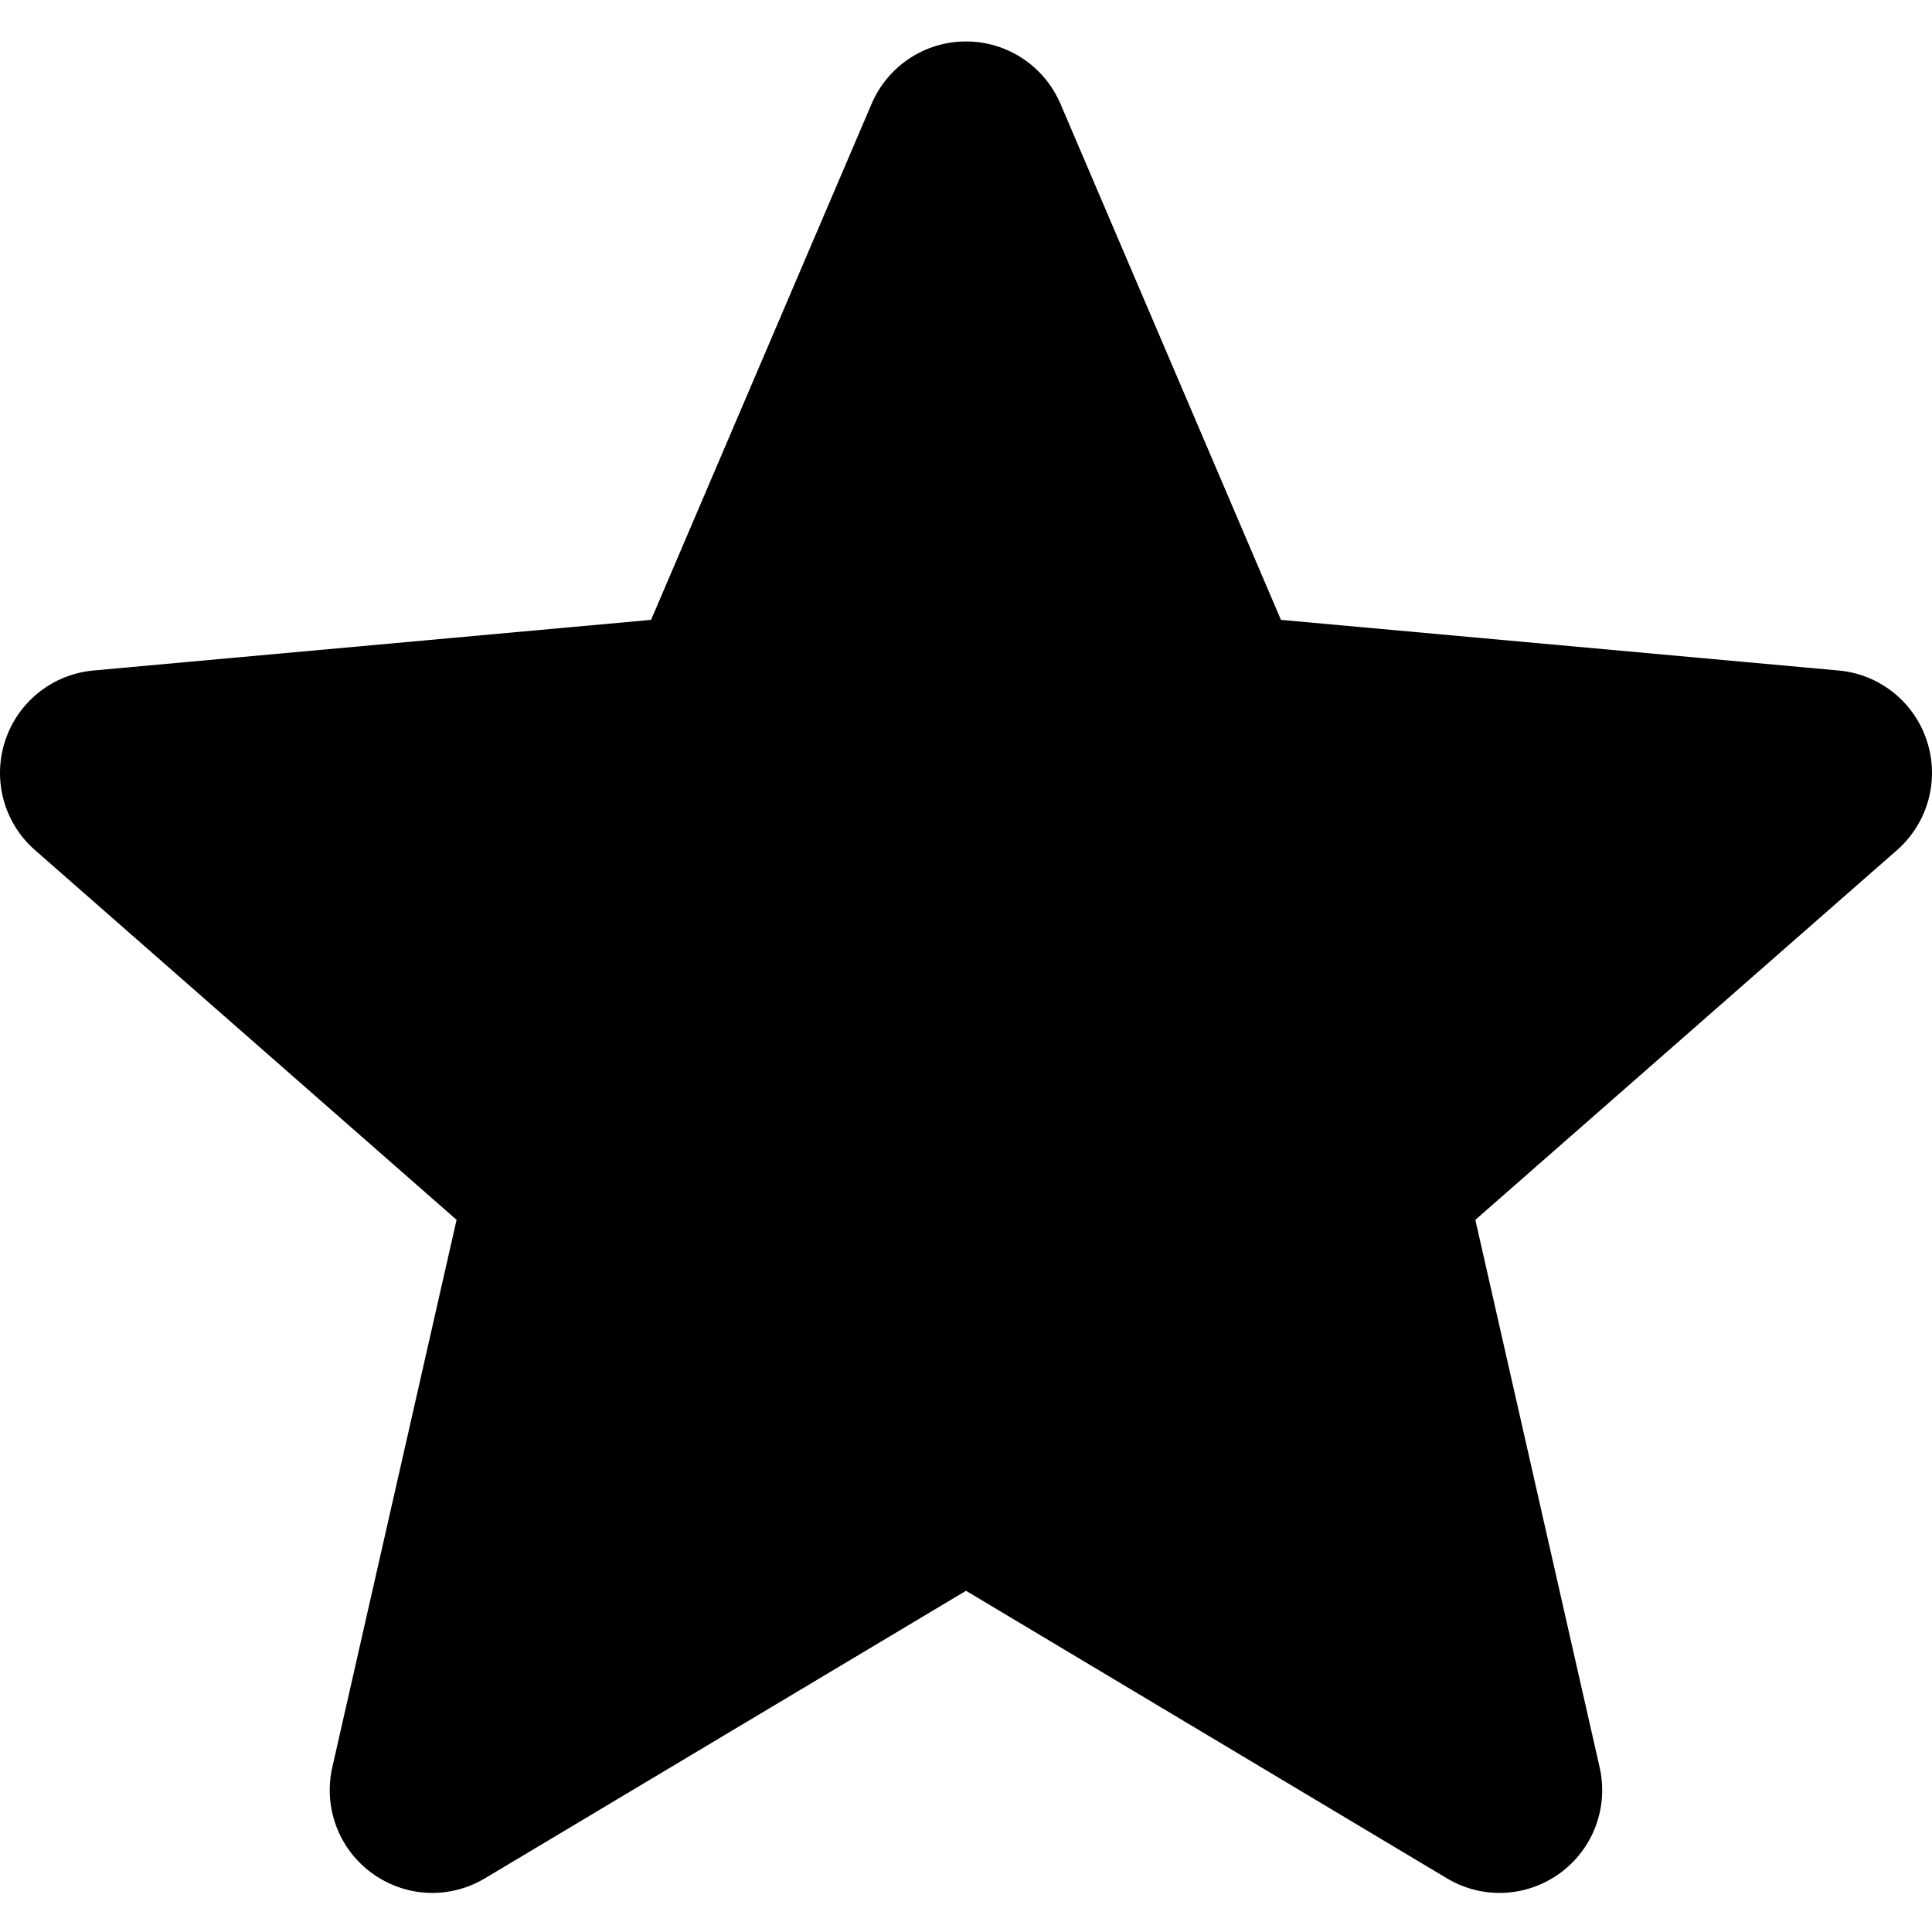
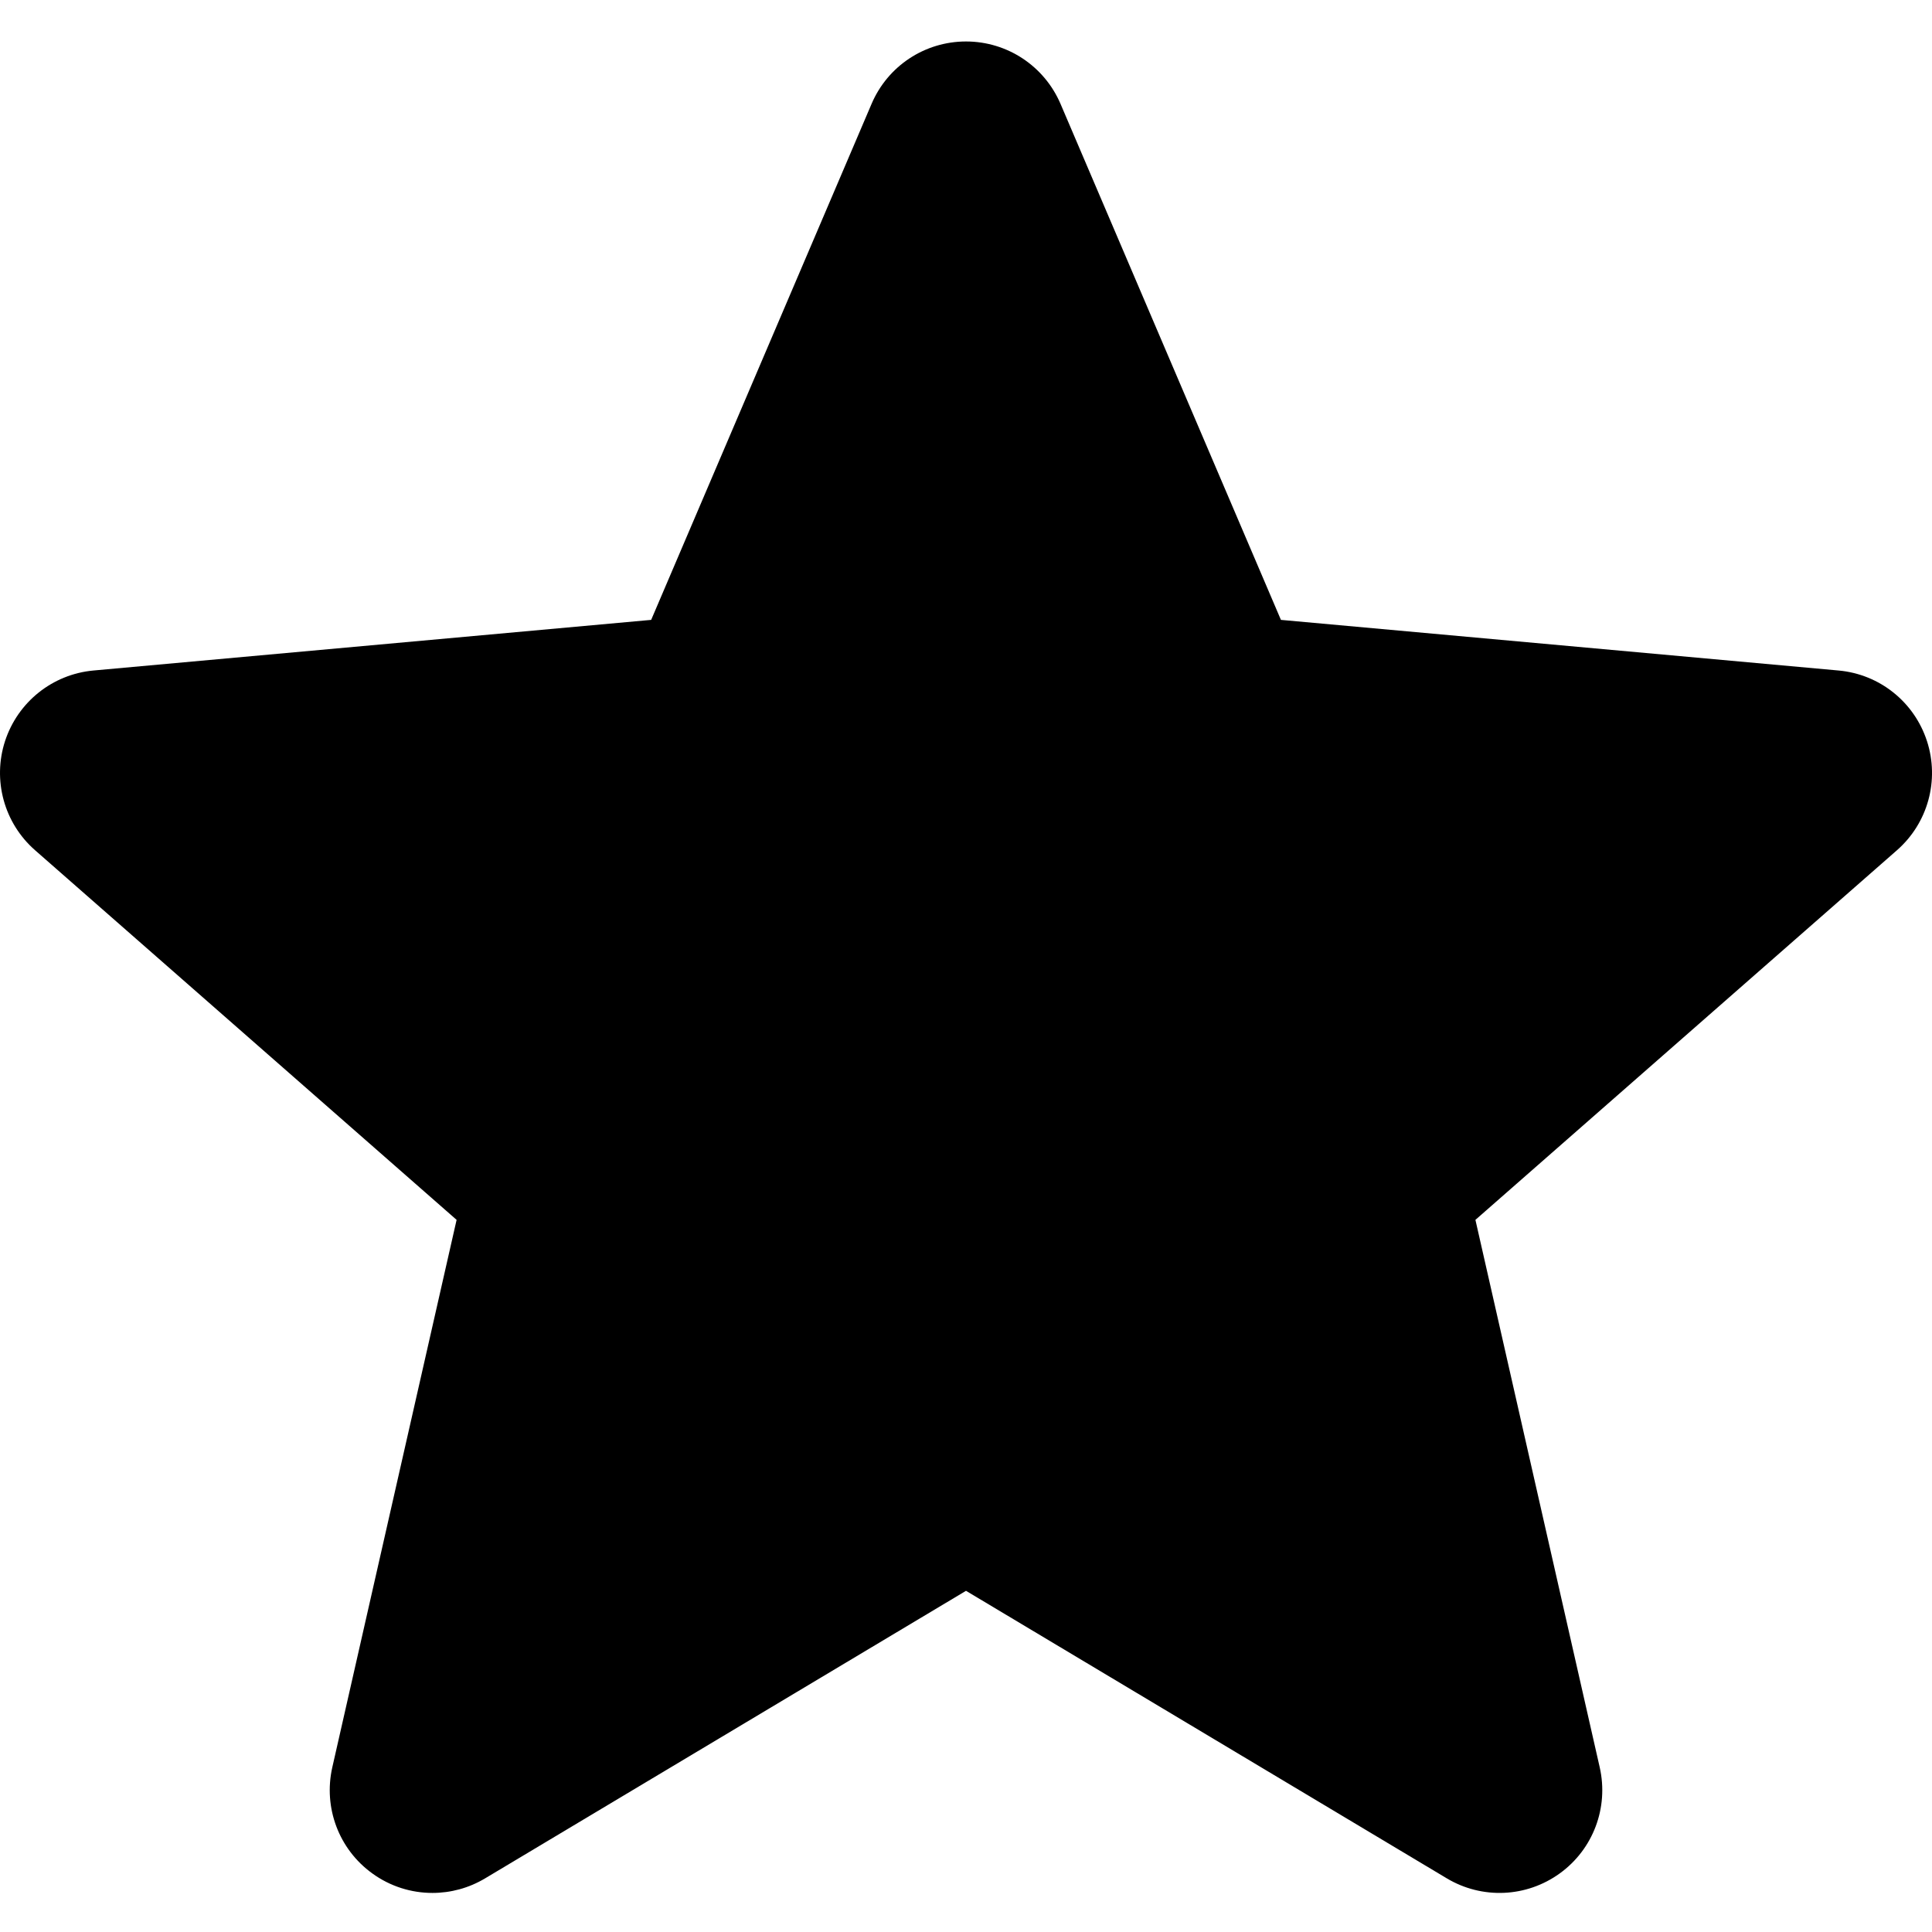
- <svg xmlns="http://www.w3.org/2000/svg" height="35pt" viewBox="0 -10 511.987 511" width="35pt">
-   <path d="m510.652 185.902c-3.352-10.367-12.547-17.73-23.426-18.711l-147.773-13.418-58.434-136.77c-4.309-10.023-14.121-16.512-25.023-16.512s-20.715 6.488-25.023 16.535l-58.434 136.746-147.797 13.418c-10.859 1.004-20.031 8.344-23.402 18.711-3.371 10.367-.258 21.738 7.957 28.906l111.699 97.961-32.938 145.09c-2.41 10.668 1.73 21.695 10.582 28.094 4.758 3.438 10.324 5.188 15.938 5.188 4.84 0 9.641-1.305 13.949-3.883l127.469-76.184 127.422 76.184c9.324 5.609 21.078 5.098 29.91-1.305 8.855-6.418 12.992-17.449 10.582-28.094l-32.938-145.09 111.699-97.941c8.215-7.188 11.352-18.539 7.98-28.926zm0 0" fill="" />
+ <svg xmlns="http://www.w3.org/2000/svg" height="35pt" viewBox="0 -10 511.991 511" width="35pt">
+   <path d="m510.652 185.883c-3.371-10.367-12.566-17.707-23.402-18.688l-147.797-13.418-58.41-136.75c-4.312-10.047-14.125-16.531-25.047-16.531s-20.738 6.484-25.023 16.531l-58.41 136.75-147.82 13.418c-10.836 1-20.012 8.34-23.402 18.688-3.371 10.367-.258 21.738 7.938 28.926l111.723 97.965-32.941 145.086c-2.41 10.668 1.73 21.699 10.582 28.098 4.758 3.457 10.348 5.184 15.957 5.184 4.82 0 9.645-1.281 13.953-3.859l127.445-76.203 127.422 76.203c9.348 5.586 21.102 5.074 29.934-1.324 8.852-6.398 12.992-17.43 10.582-28.098l-32.941-145.086 111.723-97.965c8.191-7.188 11.309-18.535 7.938-28.926zm-252.203 223.723" />
</svg>
